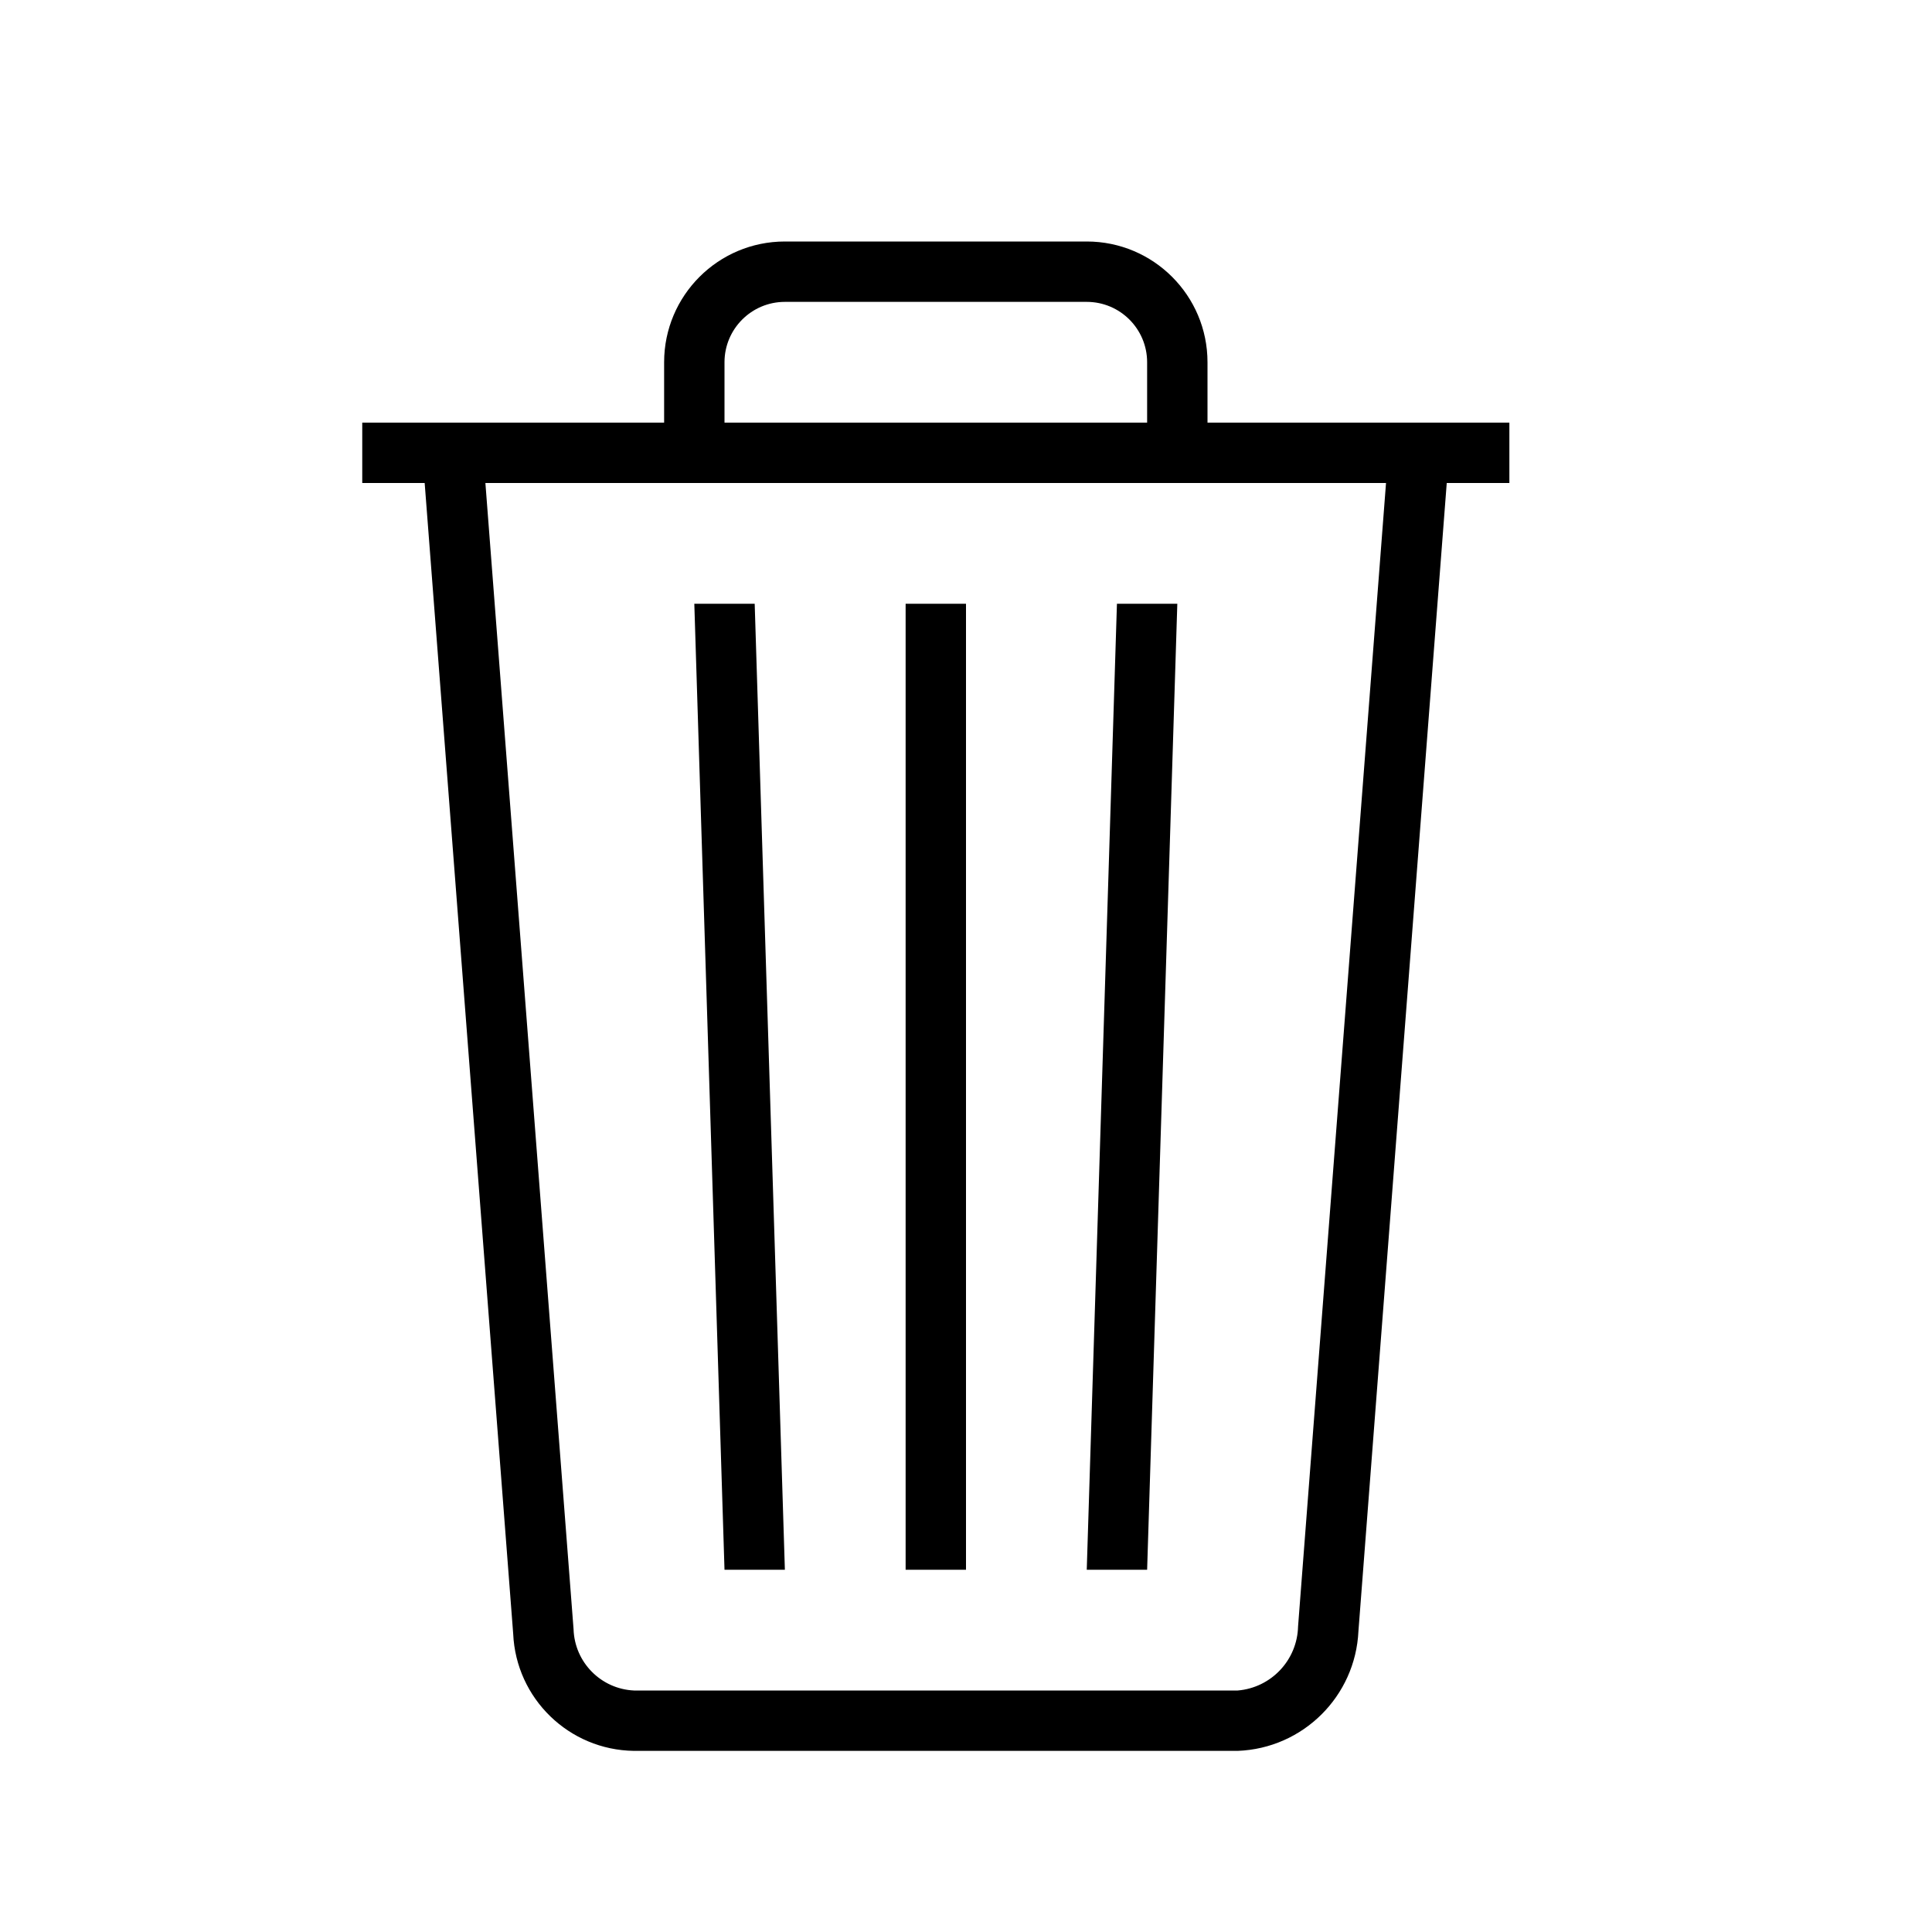
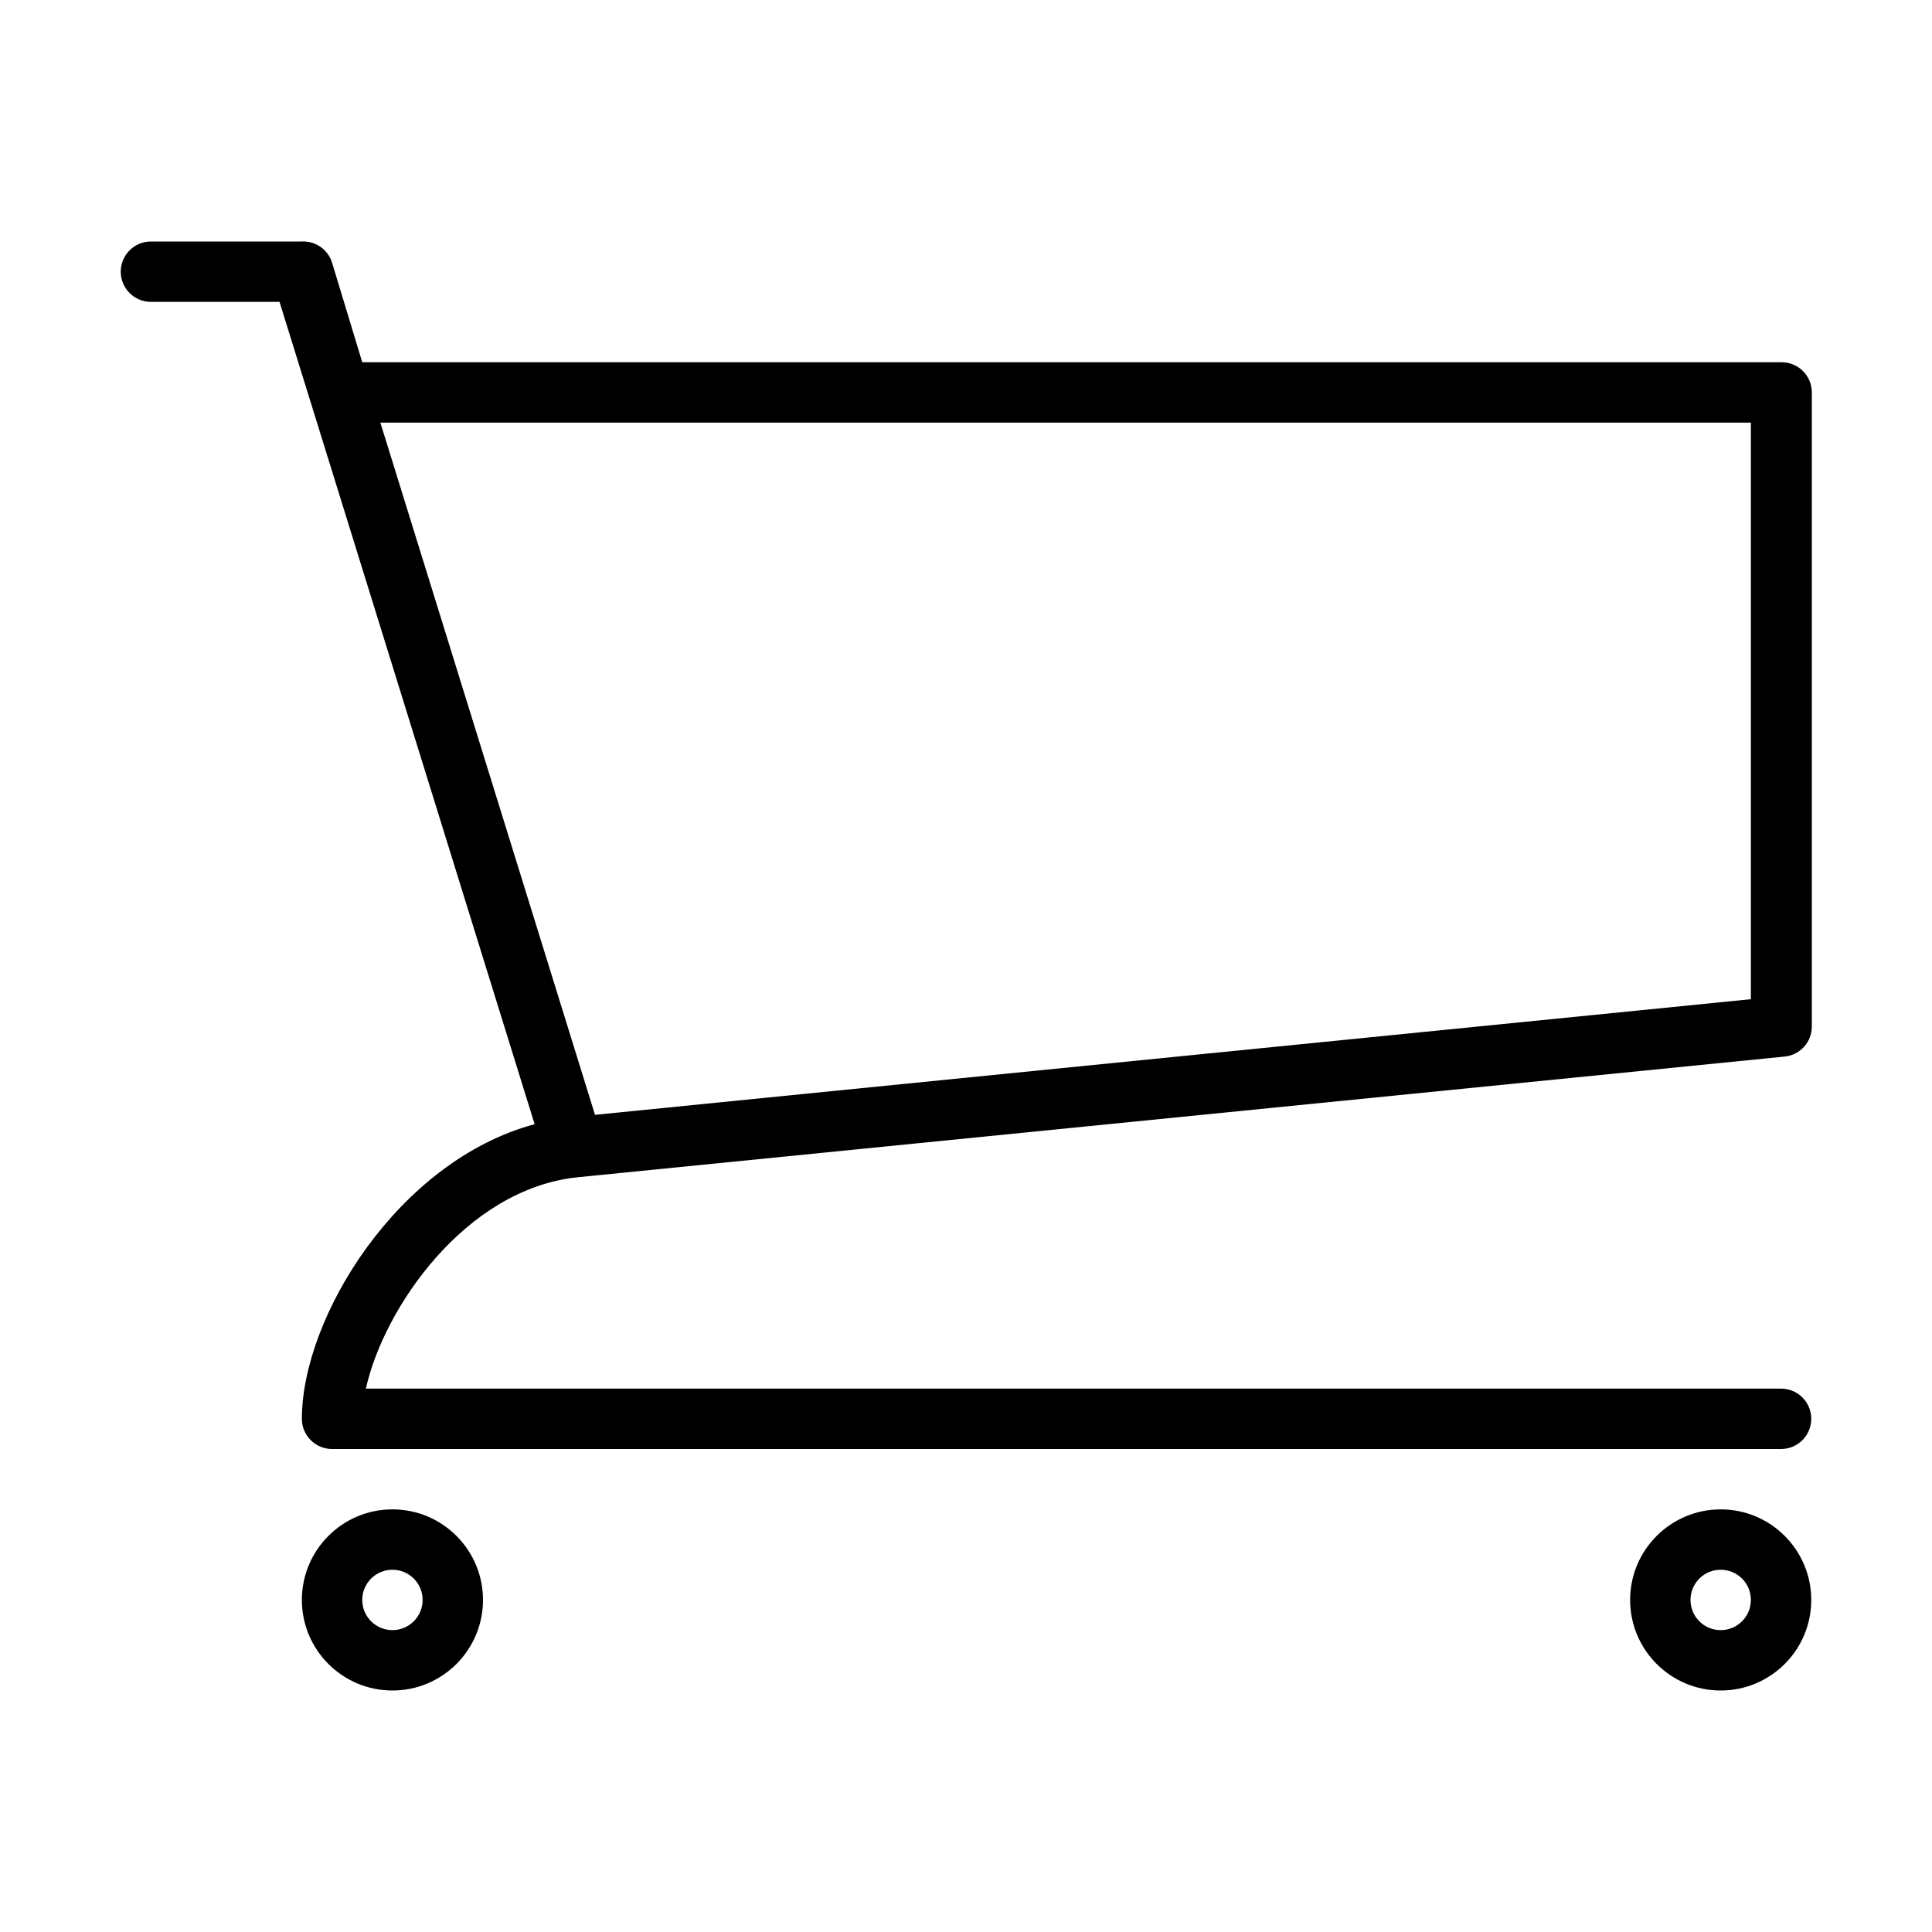
<svg xmlns="http://www.w3.org/2000/svg" version="1.1" id="Layer_1" x="0px" y="0px" width="64px" height="64px" viewBox="0 0 64 64" enable-background="new 0 0 64 64" xml:space="preserve">
-   <path id="trash" d="M12,14h38v2H12V14z M40,15h-2v-3c0-1.104-0.896-2-2-2H26c-1.104,0-2,0.896-2,2v3h-2v-3c0-2.209,1.791-4,4-4h10  c2.209,0,4,1.791,4,4V15z M25,20l1,32h-2l-1-32H25z M37,20h2l-1,32h-2L37,20z M30,20h2v32h-2V20z M41,58H21  c-2.15-0.029-3.905-1.731-4-3.88l-3-39l2-0.15l3,39c0.035,1.095,0.906,1.979,2,2.03h20c1.11-0.092,1.973-1.006,2-2.12l3-39l2,0.15  l-3,39C44.902,56.192,43.163,57.919,41,58z" />
+   <path d="M10,53c0,1.656,1.343,3,3,3s3-1.344,3-3s-1.343-3-3-3S10,51.344,10,53z M14,53c0,0.553-0.448,1-1,1s-1-0.447-1-1  s0.448-1,1-1S14,52.447,14,53z" />
+   <path d="M57,50c-1.656,0-3,1.344-3,3s1.344,3,3,3s3-1.344,3-3S58.656,50,57,50z M57,54c-0.553,0-1-0.447-1-1s0.447-1,1-1  s1,0.447,1,1S57.553,54,57,54z" />
+   <path d="M5,10h4.26l8.45,27.24C13.18,38.46,10,43.641,10,47c0,0.553,0.448,1,1,1h48c0.553,0,1-0.447,1-1s-0.447-1-1-1H12.12  c0.59-2.67,3.3-6.609,7-7l40-4c0.513-0.052,0.902-0.484,0.899-1V13c0-0.552-0.447-1-1-1H12l-1-3.3c-0.136-0.434-0.546-0.721-1-0.7H5  C4.448,8,4,8.448,4,9S4.448,10,5,10z M58,14v19.1l-38.29,3.83L12.6,14H58z" />
</svg>
